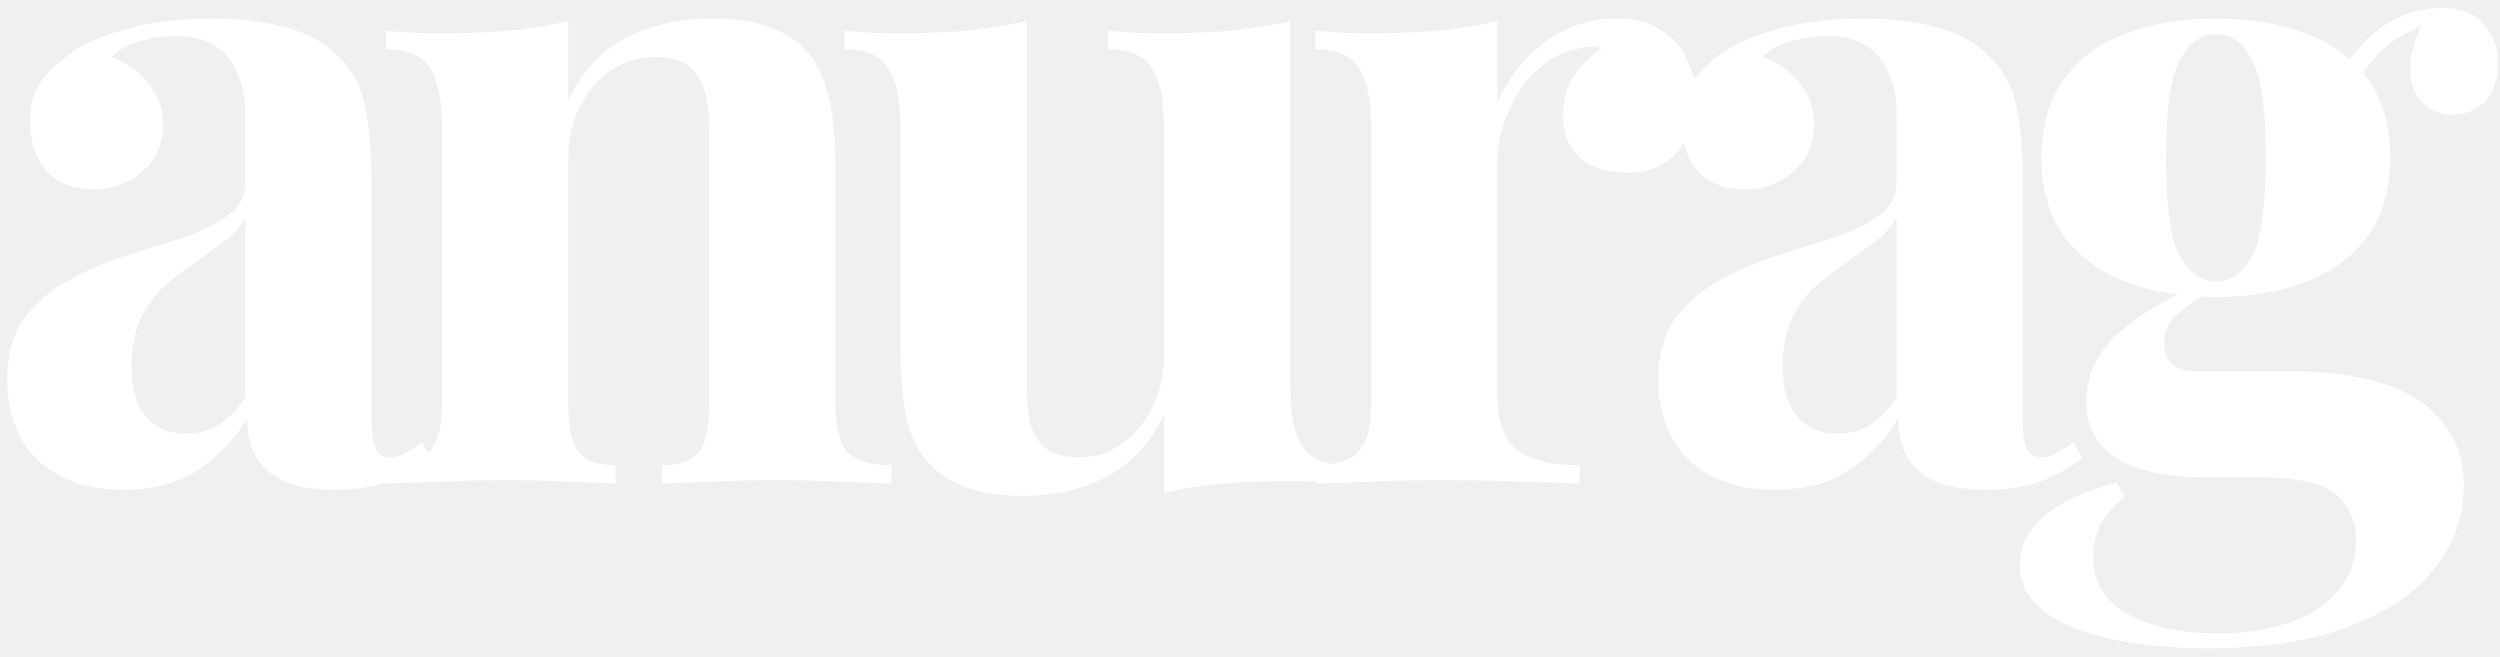
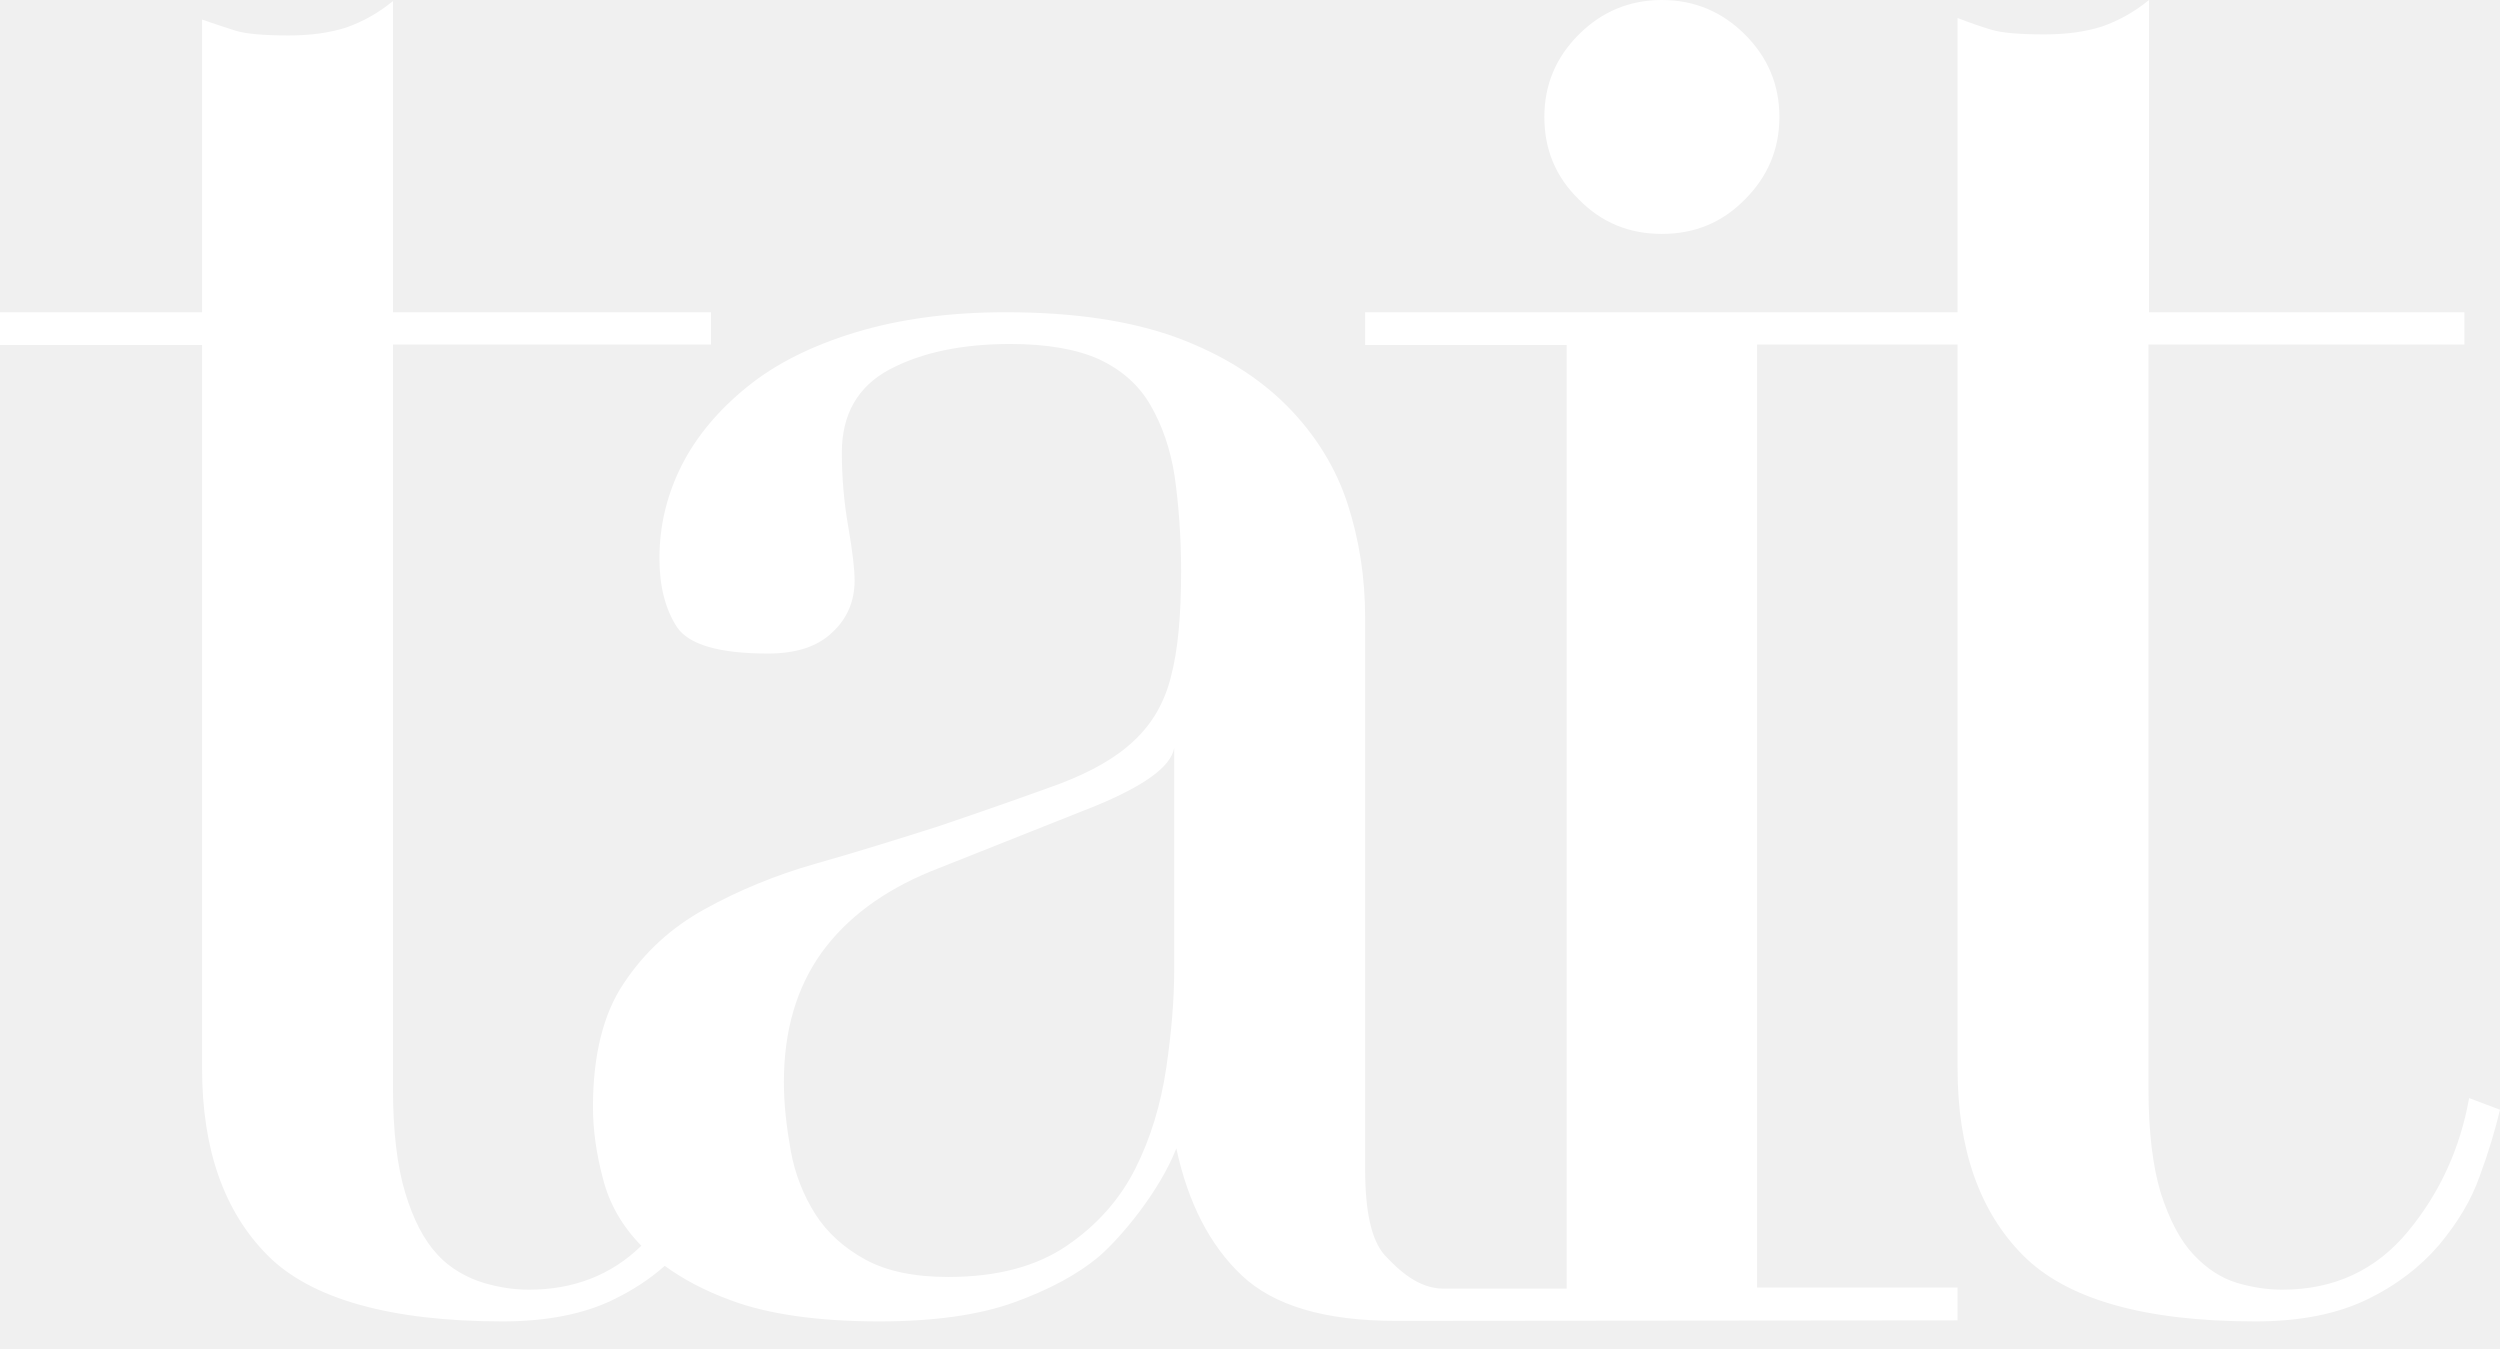
- <svg xmlns="http://www.w3.org/2000/svg" width="274" height="72" viewBox="0 0 274 72" fill="none">
-   <path d="M13.552 53.672C10.672 53.672 8.272 53.128 6.352 52.04C4.432 50.952 3.024 49.512 2.128 47.72C1.232 45.864 0.784 43.848 0.784 41.672C0.784 38.92 1.392 36.68 2.608 34.952C3.888 33.224 5.52 31.816 7.504 30.728C9.488 29.64 11.568 28.744 13.744 28.04C15.984 27.336 18.096 26.664 20.08 26.024C22.128 25.32 23.76 24.52 24.976 23.624C26.256 22.664 26.896 21.448 26.896 19.976V12.488C26.896 10.824 26.608 9.352 26.032 8.072C25.52 6.728 24.688 5.704 23.536 5C22.448 4.296 21.008 3.944 19.216 3.944C17.936 3.944 16.656 4.136 15.376 4.52C14.096 4.84 13.04 5.416 12.208 6.248C14 6.888 15.376 7.88 16.336 9.224C17.36 10.504 17.872 11.976 17.872 13.64C17.872 15.816 17.104 17.544 15.568 18.824C14.096 20.104 12.336 20.744 10.288 20.744C7.984 20.744 6.224 20.04 5.008 18.632C3.856 17.16 3.28 15.4 3.28 13.352C3.28 11.496 3.728 9.96 4.624 8.744C5.584 7.528 6.896 6.376 8.56 5.288C10.352 4.264 12.496 3.464 14.992 2.888C17.552 2.312 20.304 2.024 23.248 2.024C26.192 2.024 28.848 2.344 31.216 2.984C33.584 3.56 35.568 4.648 37.168 6.248C38.64 7.72 39.6 9.544 40.048 11.72C40.496 13.832 40.72 16.52 40.72 19.784V45.896C40.72 47.496 40.88 48.616 41.2 49.256C41.52 49.832 42.064 50.12 42.832 50.12C43.408 50.12 43.952 49.96 44.464 49.64C45.04 49.32 45.648 48.936 46.288 48.488L47.248 50.12C45.904 51.272 44.336 52.168 42.544 52.808C40.816 53.384 38.864 53.672 36.688 53.672C34.32 53.672 32.432 53.352 31.024 52.712C29.616 52.008 28.592 51.08 27.952 49.928C27.376 48.776 27.088 47.432 27.088 45.896C25.552 48.328 23.696 50.248 21.52 51.656C19.344 53 16.688 53.672 13.552 53.672ZM20.368 47.528C21.648 47.528 22.8 47.24 23.824 46.664C24.912 46.024 25.936 45 26.896 43.592V23.912C26.32 24.872 25.52 25.736 24.496 26.504C23.472 27.272 22.384 28.072 21.232 28.904C20.08 29.672 18.96 30.536 17.872 31.496C16.848 32.456 16.016 33.64 15.376 35.048C14.736 36.456 14.416 38.152 14.416 40.136C14.416 42.632 14.96 44.488 16.048 45.704C17.136 46.92 18.576 47.528 20.368 47.528ZM78.023 2.024C80.712 2.024 82.888 2.376 84.552 3.08C86.279 3.72 87.624 4.616 88.584 5.768C89.608 6.984 90.344 8.552 90.791 10.472C91.303 12.392 91.559 14.984 91.559 18.248V44.072C91.559 46.76 92.007 48.584 92.903 49.544C93.864 50.504 95.463 50.984 97.704 50.984V53C96.487 52.936 94.663 52.872 92.231 52.808C89.799 52.68 87.4 52.616 85.031 52.616C82.6 52.616 80.2 52.68 77.832 52.808C75.528 52.872 73.767 52.936 72.552 53V50.984C74.472 50.984 75.816 50.504 76.584 49.544C77.352 48.584 77.736 46.76 77.736 44.072V14.216C77.736 12.616 77.576 11.24 77.255 10.088C76.936 8.872 76.359 7.944 75.528 7.304C74.695 6.6 73.448 6.248 71.784 6.248C70.055 6.248 68.456 6.728 66.984 7.688C65.576 8.648 64.424 9.992 63.528 11.72C62.696 13.384 62.279 15.272 62.279 17.384V44.072C62.279 46.76 62.663 48.584 63.431 49.544C64.263 50.504 65.608 50.984 67.463 50.984V53C66.311 52.936 64.615 52.872 62.376 52.808C60.2 52.68 57.928 52.616 55.559 52.616C53.127 52.616 50.632 52.68 48.072 52.808C45.511 52.872 43.592 52.936 42.312 53V50.984C44.551 50.984 46.12 50.504 47.016 49.544C47.975 48.584 48.456 46.76 48.456 44.072V13.832C48.456 10.952 48.008 8.84 47.111 7.496C46.279 6.088 44.679 5.384 42.312 5.384V3.368C44.359 3.56 46.343 3.656 48.264 3.656C50.952 3.656 53.447 3.56 55.752 3.368C58.12 3.112 60.295 2.76 62.279 2.312V10.952C63.88 7.688 66.055 5.384 68.808 4.04C71.559 2.696 74.632 2.024 78.023 2.024ZM141.408 2.312V42.536C141.408 45.416 141.856 47.56 142.752 48.968C143.648 50.312 145.248 50.984 147.552 50.984V53C145.568 52.808 143.584 52.712 141.6 52.712C138.912 52.712 136.416 52.808 134.112 53C131.808 53.192 129.632 53.544 127.584 54.056V45.416C126.048 48.616 123.904 50.92 121.152 52.328C118.464 53.672 115.456 54.344 112.128 54.344C109.44 54.344 107.264 53.992 105.6 53.288C103.936 52.584 102.624 51.688 101.664 50.6C100.576 49.384 99.808 47.784 99.36 45.8C98.912 43.816 98.688 41.256 98.688 38.12V13.832C98.688 10.952 98.24 8.84 97.344 7.496C96.512 6.088 94.912 5.384 92.544 5.384V3.368C94.592 3.56 96.576 3.656 98.496 3.656C101.184 3.656 103.68 3.56 105.984 3.368C108.352 3.112 110.528 2.76 112.512 2.312V42.056C112.512 43.656 112.64 45.064 112.896 46.28C113.216 47.496 113.792 48.456 114.624 49.16C115.456 49.8 116.672 50.12 118.272 50.12C120 50.12 121.536 49.64 122.88 48.68C124.288 47.72 125.408 46.408 126.24 44.744C127.136 43.016 127.584 41.096 127.584 38.984V13.832C127.584 10.952 127.136 8.84 126.24 7.496C125.408 6.088 123.808 5.384 121.44 5.384V3.368C123.488 3.56 125.472 3.656 127.392 3.656C130.08 3.656 132.576 3.56 134.88 3.368C137.248 3.112 139.424 2.76 141.408 2.312ZM177.163 2.024C179.211 2.024 180.875 2.472 182.155 3.368C183.435 4.2 184.363 5.288 184.939 6.632C185.579 7.976 185.899 9.384 185.899 10.856C185.899 13.224 185.195 15.176 183.787 16.712C182.443 18.184 180.651 18.92 178.411 18.92C176.171 18.92 174.411 18.376 173.131 17.288C171.915 16.136 171.307 14.632 171.307 12.776C171.307 10.984 171.691 9.512 172.459 8.36C173.291 7.144 174.315 6.12 175.531 5.288C174.635 5.032 173.739 5.064 172.843 5.384C171.627 5.576 170.475 6.088 169.387 6.92C168.299 7.688 167.371 8.68 166.603 9.896C165.835 11.048 165.227 12.328 164.779 13.736C164.331 15.08 164.107 16.392 164.107 17.672V43.112C164.107 46.184 164.843 48.264 166.315 49.352C167.851 50.44 170.123 50.984 173.131 50.984V53C171.659 52.936 169.515 52.872 166.699 52.808C163.883 52.68 160.939 52.616 157.867 52.616C155.307 52.616 152.715 52.68 150.091 52.808C147.467 52.872 145.483 52.936 144.139 53V50.984C146.379 50.984 147.947 50.504 148.843 49.544C149.803 48.584 150.283 46.76 150.283 44.072V13.832C150.283 10.952 149.835 8.84 148.939 7.496C148.107 6.088 146.507 5.384 144.139 5.384V3.368C146.187 3.56 148.171 3.656 150.091 3.656C152.779 3.656 155.275 3.56 157.579 3.368C159.947 3.112 162.123 2.76 164.107 2.312V11.24C164.875 9.512 165.899 7.944 167.179 6.536C168.459 5.128 169.931 4.04 171.595 3.272C173.259 2.44 175.115 2.024 177.163 2.024ZM194.519 53.672C191.639 53.672 189.239 53.128 187.319 52.04C185.399 50.952 183.991 49.512 183.095 47.72C182.199 45.864 181.751 43.848 181.751 41.672C181.751 38.92 182.359 36.68 183.575 34.952C184.855 33.224 186.487 31.816 188.471 30.728C190.455 29.64 192.535 28.744 194.711 28.04C196.951 27.336 199.063 26.664 201.047 26.024C203.096 25.32 204.728 24.52 205.944 23.624C207.224 22.664 207.864 21.448 207.864 19.976V12.488C207.864 10.824 207.576 9.352 207 8.072C206.488 6.728 205.655 5.704 204.503 5C203.415 4.296 201.976 3.944 200.184 3.944C198.903 3.944 197.623 4.136 196.343 4.52C195.063 4.84 194.007 5.416 193.175 6.248C194.967 6.888 196.344 7.88 197.304 9.224C198.328 10.504 198.84 11.976 198.84 13.64C198.84 15.816 198.072 17.544 196.536 18.824C195.063 20.104 193.303 20.744 191.255 20.744C188.951 20.744 187.191 20.04 185.975 18.632C184.823 17.16 184.247 15.4 184.247 13.352C184.247 11.496 184.695 9.96 185.591 8.744C186.551 7.528 187.863 6.376 189.527 5.288C191.319 4.264 193.463 3.464 195.959 2.888C198.519 2.312 201.271 2.024 204.215 2.024C207.16 2.024 209.816 2.344 212.184 2.984C214.552 3.56 216.536 4.648 218.136 6.248C219.608 7.72 220.568 9.544 221.016 11.72C221.464 13.832 221.688 16.52 221.688 19.784V45.896C221.688 47.496 221.848 48.616 222.168 49.256C222.488 49.832 223.031 50.12 223.799 50.12C224.375 50.12 224.92 49.96 225.432 49.64C226.008 49.32 226.616 48.936 227.256 48.488L228.215 50.12C226.872 51.272 225.304 52.168 223.512 52.808C221.783 53.384 219.832 53.672 217.656 53.672C215.288 53.672 213.4 53.352 211.991 52.712C210.584 52.008 209.56 51.08 208.919 49.928C208.343 48.776 208.055 47.432 208.055 45.896C206.519 48.328 204.663 50.248 202.487 51.656C200.311 53 197.655 53.672 194.519 53.672ZM201.335 47.528C202.616 47.528 203.768 47.24 204.792 46.664C205.88 46.024 206.904 45 207.864 43.592V23.912C207.288 24.872 206.488 25.736 205.464 26.504C204.44 27.272 203.352 28.072 202.2 28.904C201.047 29.672 199.927 30.536 198.84 31.496C197.816 32.456 196.984 33.64 196.343 35.048C195.703 36.456 195.383 38.152 195.383 40.136C195.383 42.632 195.927 44.488 197.015 45.704C198.103 46.92 199.543 47.528 201.335 47.528ZM241.903 71.048C237.935 71.048 234.383 70.696 231.247 69.992C228.175 69.352 225.743 68.328 223.951 66.92C222.223 65.576 221.359 63.912 221.359 61.928C221.359 59.944 222.255 58.152 224.047 56.552C225.839 55.016 228.495 53.8 232.015 52.904L232.879 54.44C231.663 55.4 230.767 56.424 230.191 57.512C229.679 58.664 229.423 59.848 229.423 61.064C229.423 63.752 230.639 65.8 233.071 67.208C235.567 68.68 238.927 69.416 243.151 69.416C246.031 69.416 248.591 69.032 250.831 68.264C253.135 67.496 254.927 66.344 256.207 64.808C257.551 63.272 258.223 61.384 258.223 59.144C258.223 57.224 257.519 55.592 256.111 54.248C254.703 52.968 251.887 52.328 247.663 52.328H241.711C239.087 52.328 236.783 52.04 234.799 51.464C232.879 50.888 231.375 49.992 230.287 48.776C229.199 47.496 228.655 45.896 228.655 43.976C228.655 41.288 229.711 38.92 231.823 36.872C233.935 34.824 237.071 32.904 241.231 31.112L242.191 31.88C240.975 32.648 239.823 33.48 238.735 34.376C237.711 35.208 237.199 36.296 237.199 37.64C237.199 39.688 238.479 40.712 241.039 40.712H251.503C255.023 40.712 258.159 41.128 260.911 41.96C263.727 42.792 265.935 44.168 267.535 46.088C269.199 47.944 270.031 50.376 270.031 53.384C270.031 56.52 269.007 59.432 266.959 62.12C264.975 64.808 261.903 66.952 257.743 68.552C253.583 70.216 248.303 71.048 241.903 71.048ZM242.863 32.552C239.215 32.552 235.951 32.008 233.071 30.92C230.191 29.832 227.919 28.168 226.255 25.928C224.591 23.688 223.759 20.808 223.759 17.288C223.759 13.768 224.591 10.888 226.255 8.648C227.919 6.344 230.191 4.68 233.071 3.656C235.951 2.568 239.215 2.024 242.863 2.024C246.511 2.024 249.775 2.568 252.655 3.656C255.535 4.68 257.807 6.344 259.471 8.648C261.135 10.888 261.967 13.768 261.967 17.288C261.967 20.808 261.135 23.688 259.471 25.928C257.807 28.168 255.535 29.832 252.655 30.92C249.775 32.008 246.511 32.552 242.863 32.552ZM242.863 30.824C244.591 30.824 245.935 29.864 246.895 27.944C247.855 25.96 248.335 22.408 248.335 17.288C248.335 12.168 247.855 8.648 246.895 6.728C245.935 4.744 244.591 3.752 242.863 3.752C241.199 3.752 239.855 4.744 238.831 6.728C237.871 8.648 237.391 12.168 237.391 17.288C237.391 22.408 237.871 25.96 238.831 27.944C239.855 29.864 241.199 30.824 242.863 30.824ZM257.839 10.28L255.919 9.608C256.879 7.112 258.415 5.032 260.527 3.368C262.703 1.704 265.039 0.872 267.535 0.872C269.583 0.872 271.119 1.448 272.143 2.6C273.231 3.688 273.775 5.128 273.775 6.92C273.775 8.84 273.263 10.28 272.239 11.24C271.215 12.136 270.063 12.584 268.783 12.584C267.695 12.584 266.671 12.2 265.711 11.432C264.815 10.664 264.303 9.512 264.175 7.976C264.047 6.376 264.591 4.328 265.807 1.832L266.479 2.408C264.047 3.304 262.223 4.36 261.007 5.576C259.791 6.728 258.735 8.296 257.839 10.28Z" fill="white" />
+ <svg xmlns="http://www.w3.org/2000/svg" width="76" height="41" viewBox="0 0 76 41">
+   <path fill="#fff" fill-rule="evenodd" d="M35.696,29.473 C35.696,30.374 35.615,31.371 35.454,32.465 C35.292,33.559 34.985,34.589 34.516,35.522 C34.047,36.455 33.352,37.243 32.43,37.871 C31.509,38.498 30.313,38.82 28.825,38.82 C27.791,38.82 26.95,38.643 26.303,38.289 C25.657,37.935 25.139,37.469 24.784,36.906 C24.428,36.342 24.169,35.699 24.04,34.991 C23.911,34.267 23.83,33.575 23.83,32.9 C23.83,31.323 24.218,30.02 24.978,28.958 C25.737,27.912 26.837,27.092 28.276,26.497 L33.336,24.486 C34.726,23.907 35.599,23.327 35.696,22.732 L35.696,29.473 Z M75.062,33.382 C74.787,34.911 74.173,36.262 73.203,37.436 C72.233,38.611 70.956,39.206 69.388,39.206 C68.935,39.206 68.482,39.142 67.997,38.997 C67.529,38.852 67.092,38.579 66.672,38.128 C66.268,37.694 65.944,37.066 65.686,36.262 C65.443,35.458 65.314,34.396 65.314,33.109 L65.314,10.473 L74.917,10.473 L74.917,9.492 L65.33,9.492 L65.33,0 C64.877,0.37 64.408,0.627 63.907,0.804 C63.406,0.965 62.824,1.046 62.145,1.046 C61.385,1.046 60.835,0.998 60.528,0.901 C60.205,0.804 59.882,0.692 59.51,0.547 L59.51,9.492 L41.5,9.492 L41.5,10.489 L47.627,10.489 L47.627,39.174 L43.877,39.174 C43.117,39.174 42.519,38.611 42.098,38.16 C41.694,37.71 41.5,36.841 41.5,35.538 L41.5,18.774 C41.5,17.568 41.322,16.41 40.967,15.316 C40.611,14.222 39.997,13.224 39.14,12.355 C38.283,11.487 37.167,10.779 35.777,10.264 C34.37,9.749 32.641,9.492 30.571,9.492 C28.858,9.492 27.338,9.701 26.012,10.103 C24.687,10.505 23.587,11.052 22.714,11.76 C21.841,12.468 21.178,13.256 20.726,14.141 C20.273,15.042 20.047,15.975 20.047,16.973 C20.047,17.825 20.225,18.517 20.58,19.064 C20.936,19.595 21.857,19.868 23.345,19.868 C24.202,19.868 24.848,19.659 25.301,19.225 C25.754,18.807 25.98,18.276 25.98,17.648 C25.98,17.294 25.915,16.748 25.786,16.007 C25.657,15.267 25.592,14.511 25.592,13.755 C25.592,12.597 26.077,11.744 27.047,11.229 C28.017,10.715 29.246,10.457 30.717,10.457 C31.832,10.457 32.738,10.618 33.417,10.924 C34.096,11.245 34.613,11.696 34.969,12.307 C35.324,12.919 35.583,13.643 35.712,14.495 C35.826,15.316 35.906,16.281 35.906,17.359 C35.906,18.71 35.809,19.772 35.599,20.56 C35.405,21.349 35.033,21.992 34.484,22.507 C33.95,23.022 33.19,23.456 32.22,23.826 C31.25,24.18 30.022,24.614 28.55,25.113 C27.289,25.515 26.045,25.902 24.8,26.255 C23.555,26.609 22.439,27.076 21.421,27.639 C20.402,28.202 19.594,28.942 18.964,29.891 C18.333,30.824 18.026,32.095 18.026,33.656 C18.026,34.331 18.123,35.055 18.333,35.844 C18.527,36.6 18.915,37.276 19.497,37.871 C18.592,38.756 17.444,39.206 16.086,39.206 C15.633,39.206 15.18,39.142 14.696,38.997 C14.227,38.852 13.693,38.579 13.289,38.128 C12.885,37.694 12.562,37.066 12.319,36.262 C12.077,35.458 11.947,34.412 11.947,33.109 L11.947,10.473 L21.615,10.473 L21.615,9.492 L11.947,9.492 L11.947,0.032 C11.494,0.402 11.026,0.66 10.524,0.837 C10.023,0.998 9.441,1.078 8.779,1.078 C8.019,1.078 7.469,1.03 7.162,0.933 C6.855,0.837 6.515,0.724 6.143,0.595 L6.143,9.492 L0,9.492 L0,10.489 L6.143,10.489 L6.143,32.481 C6.143,34.927 6.806,36.825 8.132,38.16 C9.458,39.496 11.899,40.171 15.278,40.171 C16.619,40.171 17.751,39.946 18.64,39.512 C19.238,39.222 19.756,38.884 20.208,38.482 C20.758,38.884 21.421,39.238 22.213,39.528 C23.329,39.946 24.848,40.171 26.724,40.171 C28.389,40.171 29.763,39.978 30.83,39.592 C31.897,39.206 32.77,38.74 33.433,38.176 C34.08,37.613 35.243,36.23 35.761,34.911 C36.116,36.568 36.779,37.855 37.749,38.772 C38.719,39.689 40.271,40.155 42.438,40.155 C42.696,40.155 59.51,40.139 59.51,40.139 L59.51,39.142 L53.415,39.142 L53.415,10.473 L59.51,10.473 L59.51,32.481 C59.51,34.927 60.173,36.825 61.498,38.16 C62.824,39.496 65.184,40.171 68.563,40.171 C69.921,40.171 71.037,39.946 71.942,39.512 C72.847,39.077 73.575,38.514 74.141,37.855 C74.707,37.179 75.127,36.487 75.386,35.747 C75.66,35.007 75.854,34.348 76,33.736 L75.062,33.382 Z M50.521,7.111 C51.507,7.111 52.348,6.773 53.043,6.065 C53.738,5.373 54.094,4.537 54.094,3.555 C54.094,2.574 53.738,1.738 53.043,1.046 C52.348,0.354 51.507,0 50.521,0 C49.535,0 48.694,0.354 47.999,1.046 C47.304,1.738 46.948,2.574 46.948,3.555 C46.948,4.537 47.288,5.373 47.999,6.065 C48.694,6.773 49.535,7.111 50.521,7.111 Z" />
</svg>
